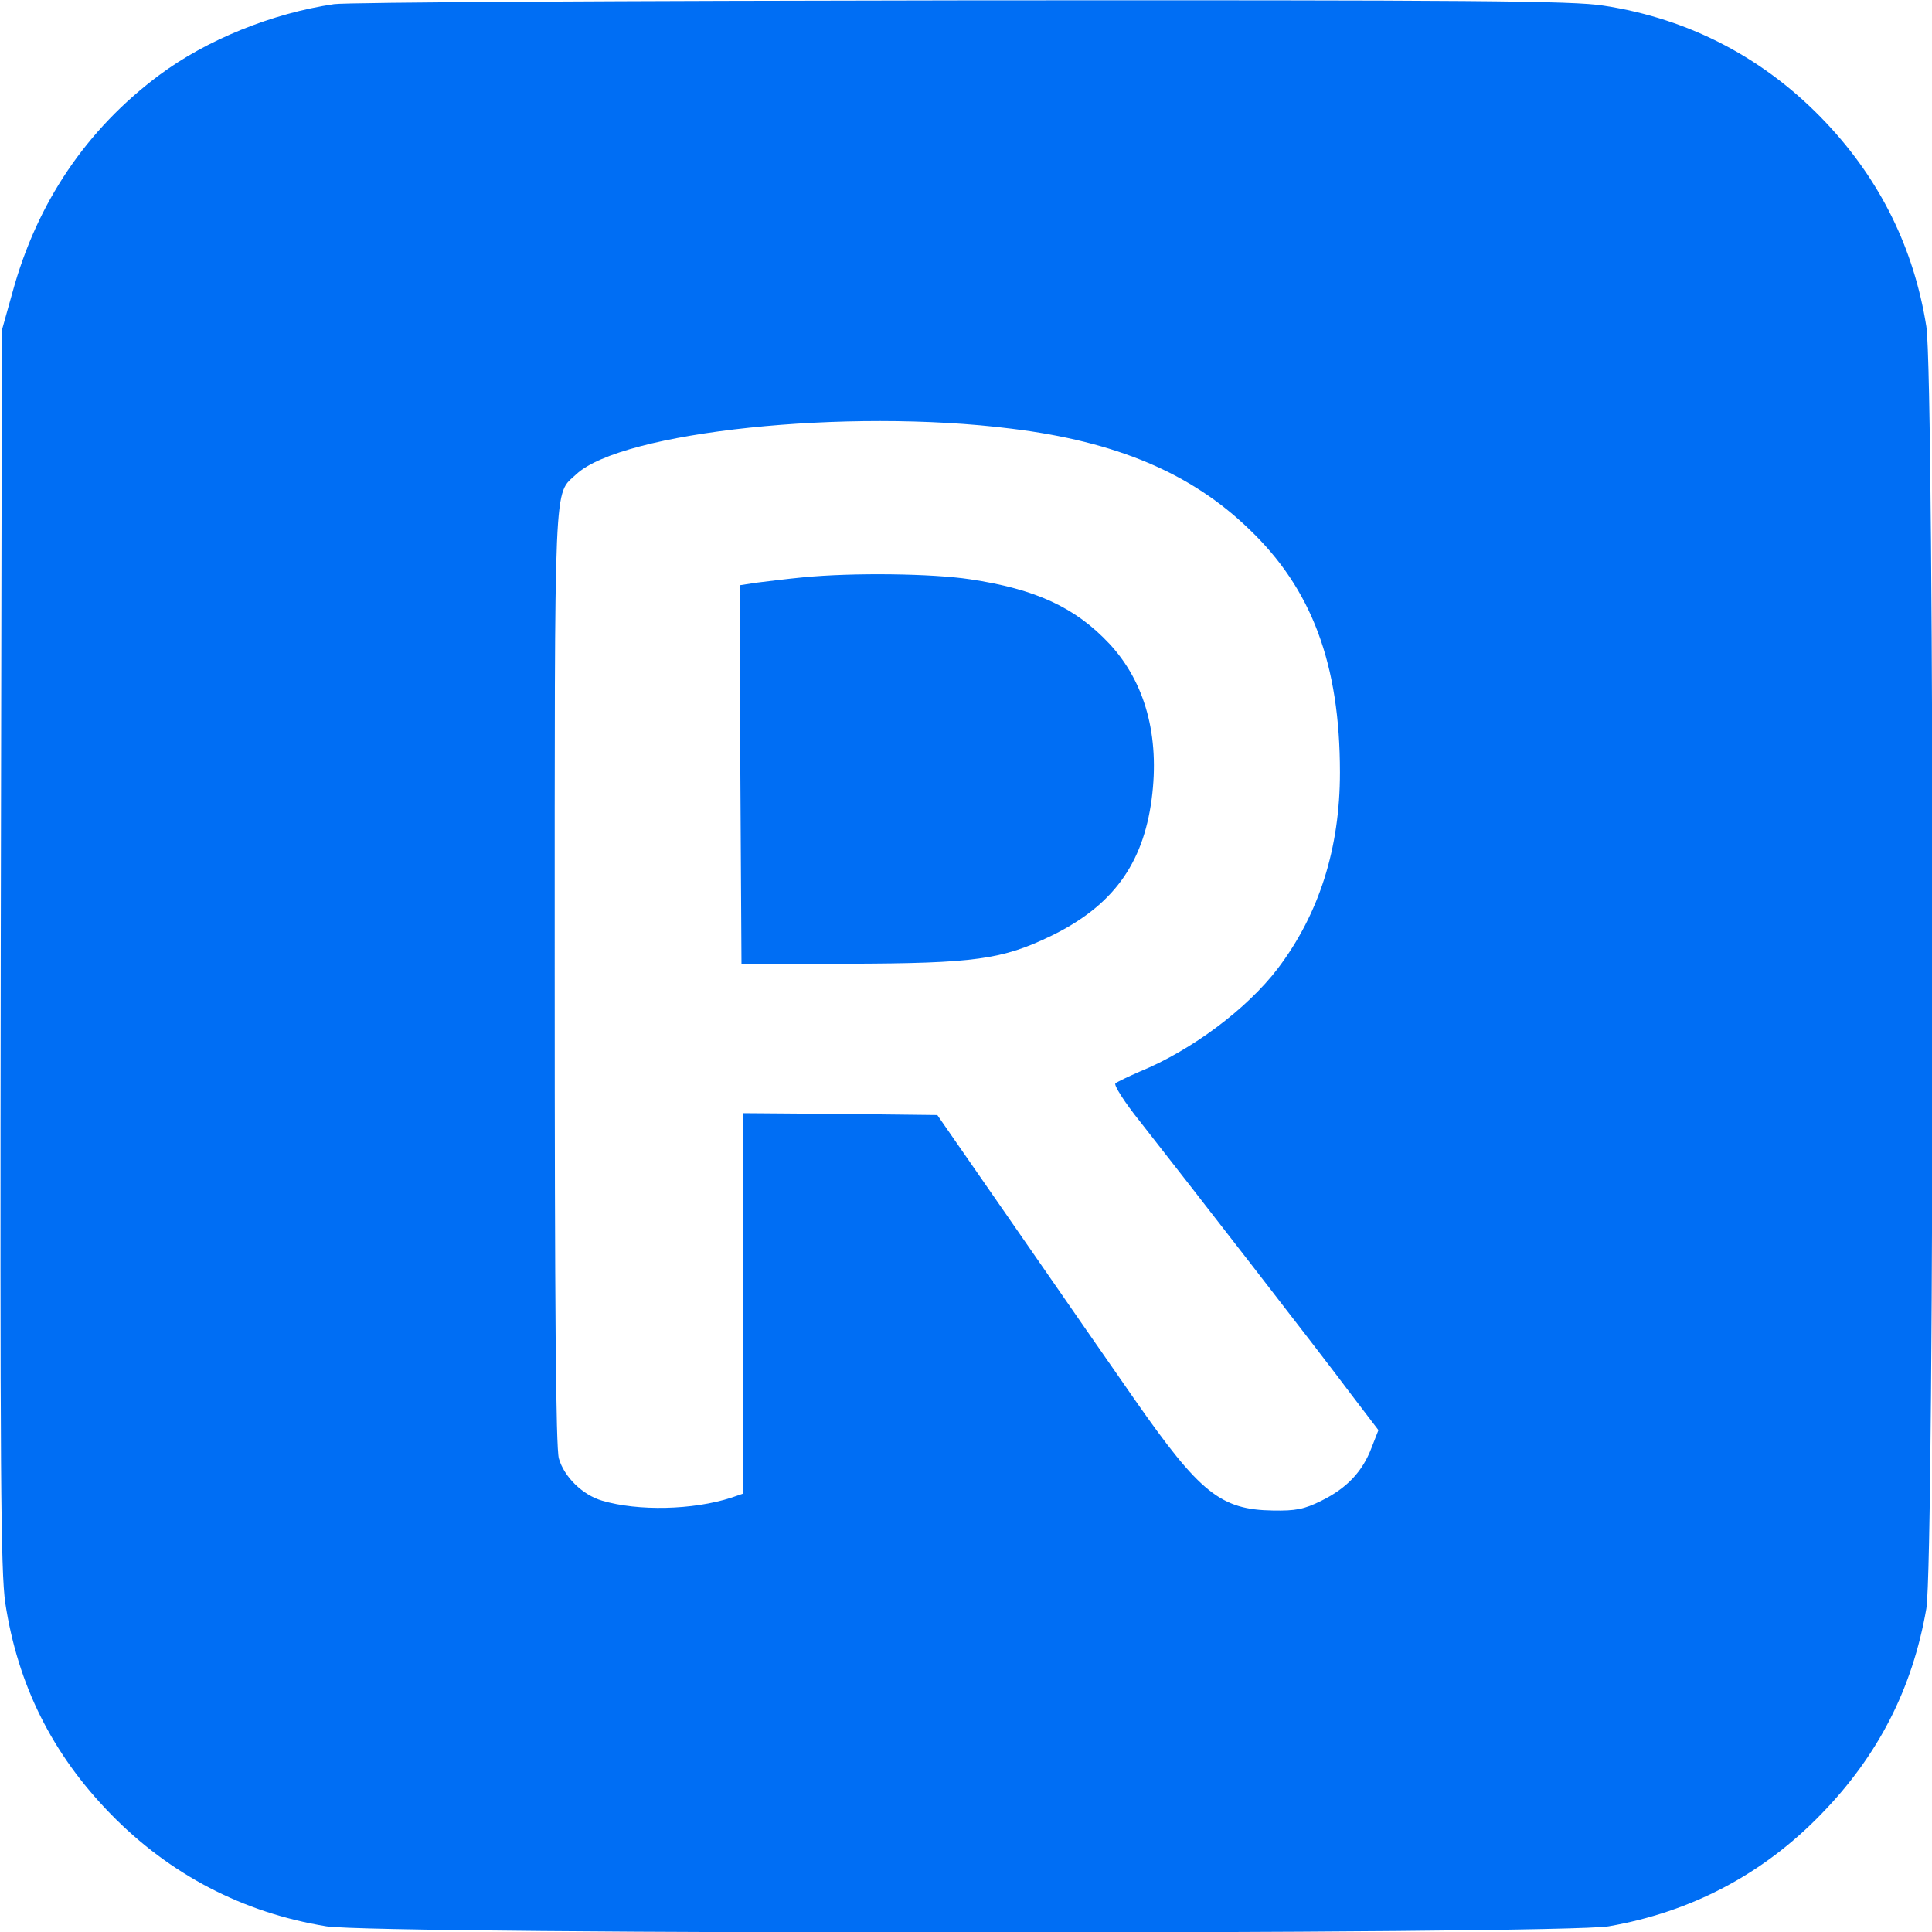
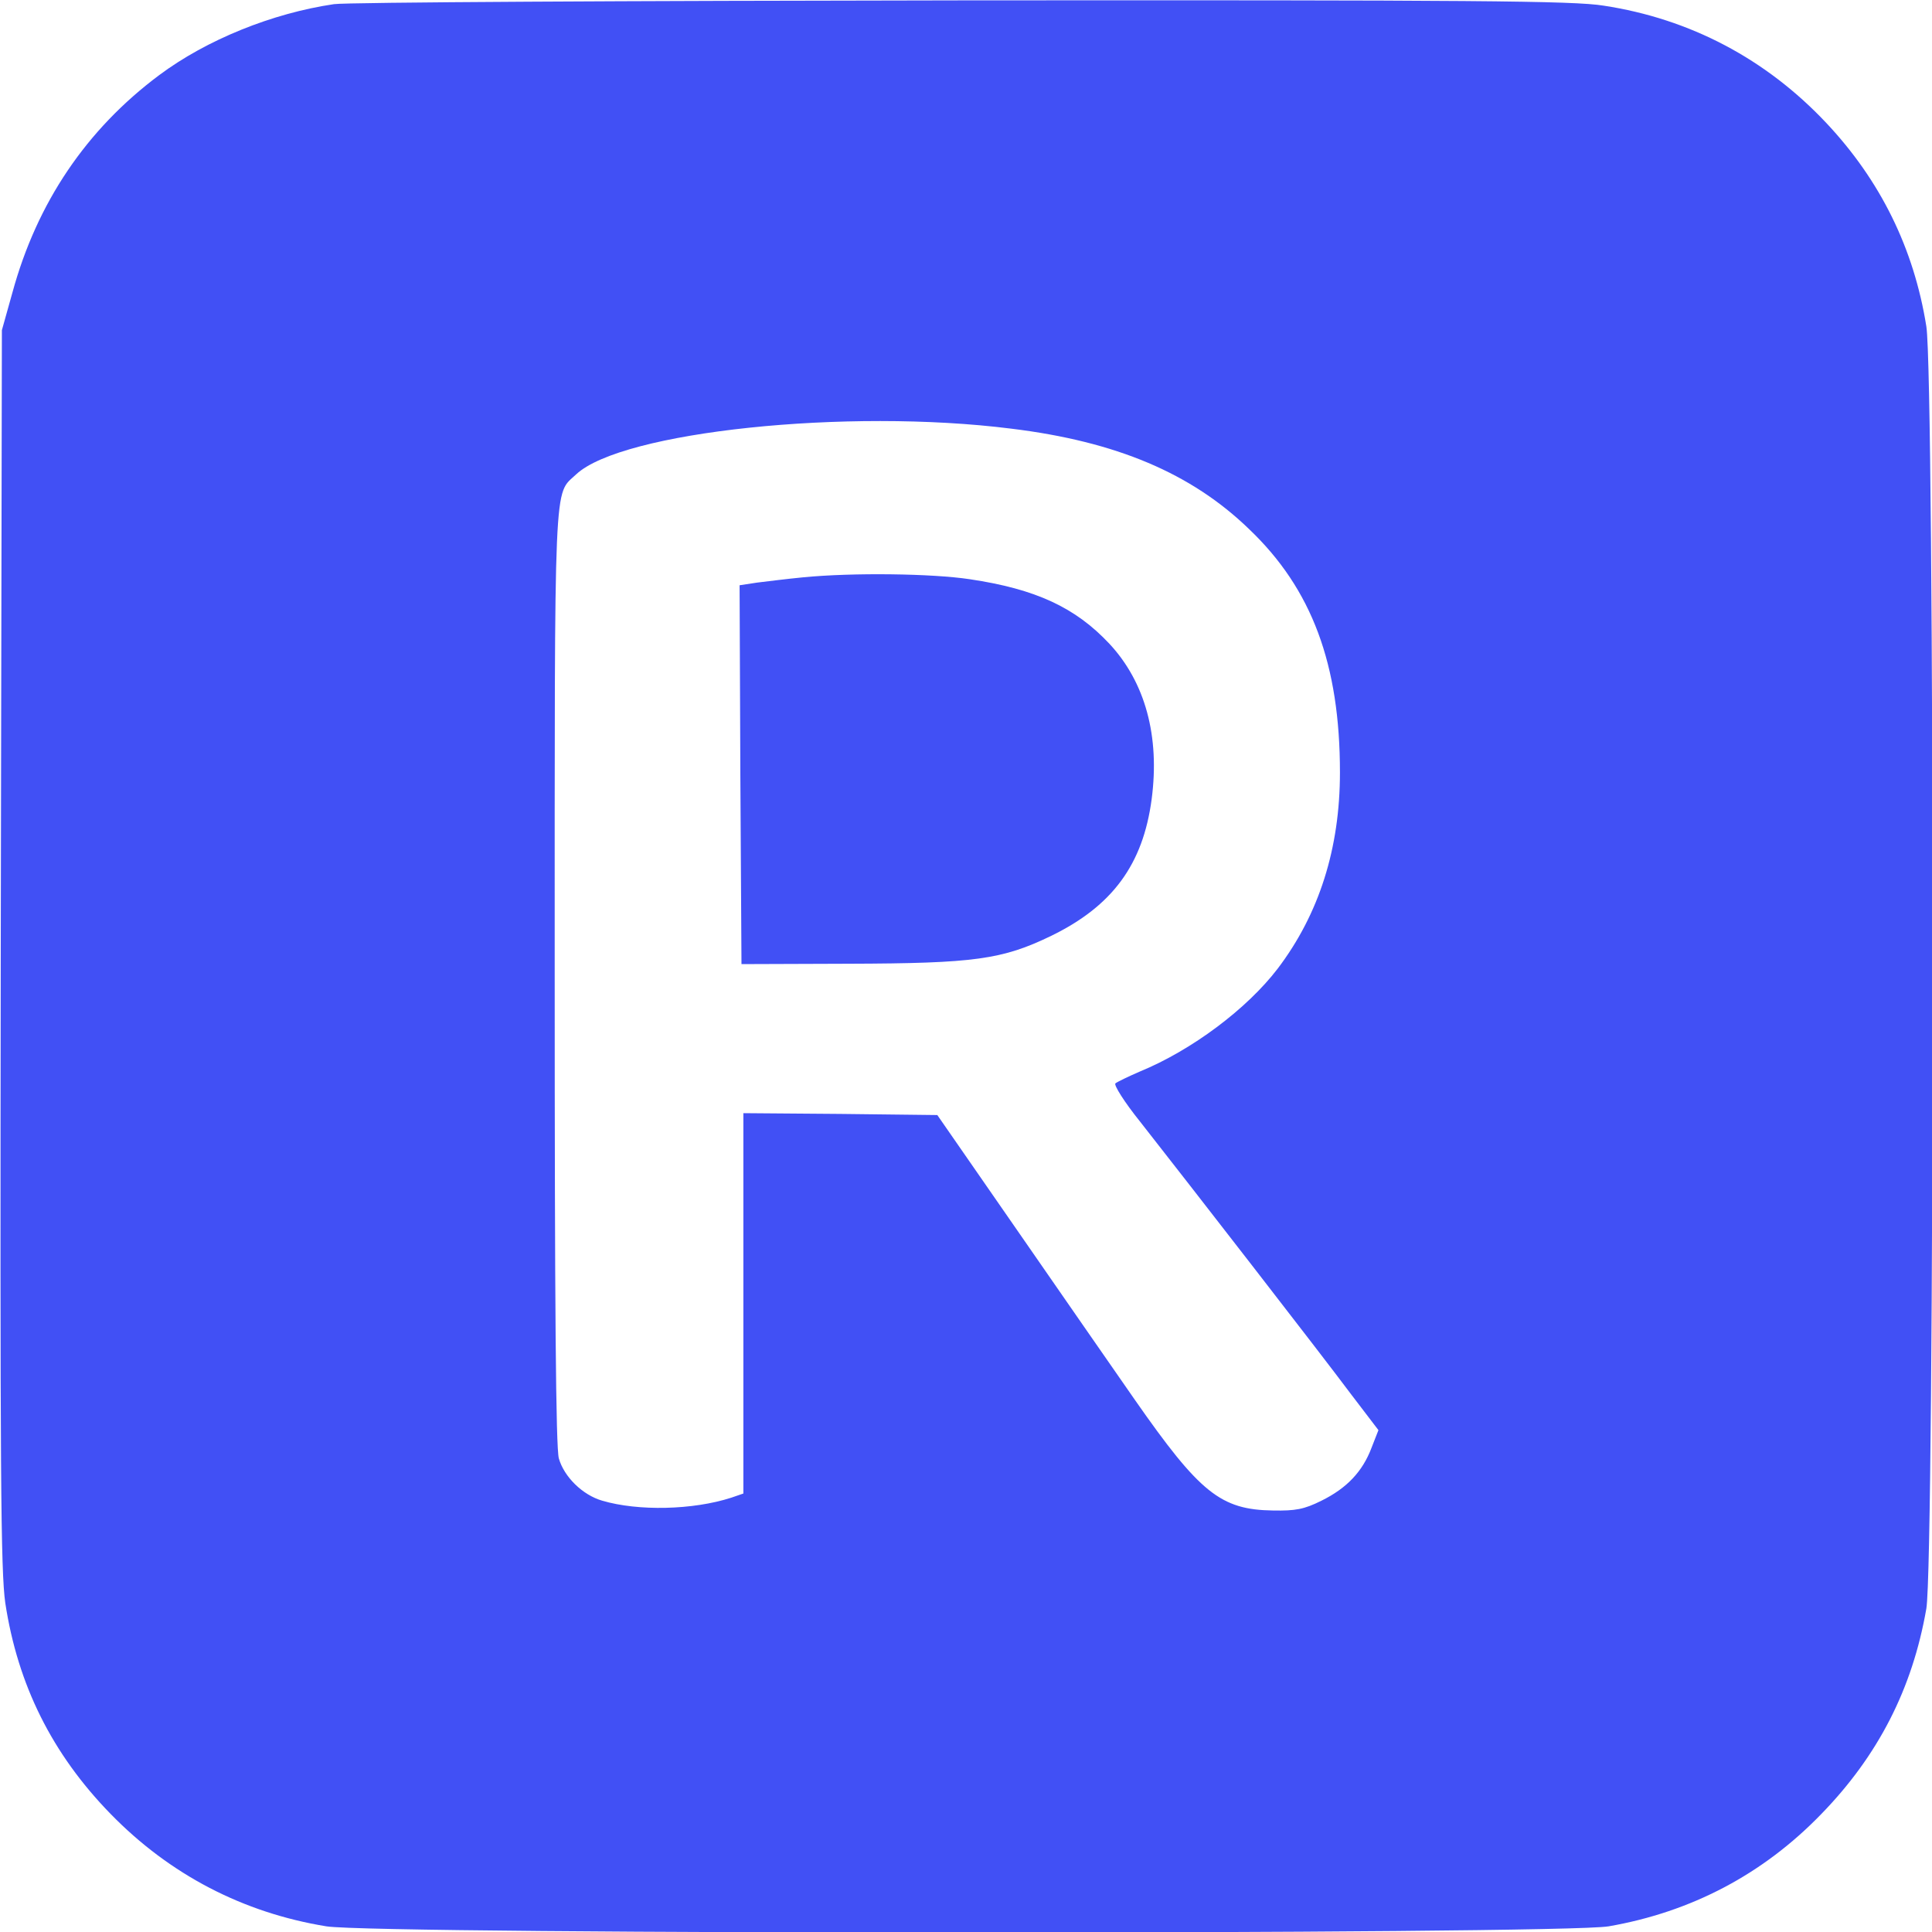
<svg xmlns="http://www.w3.org/2000/svg" viewBox="0 0 512 512" height="48" width="48">
-   <path d="M88.5 1.1c-16.3 2.4-33.7 9.4-46.3 18.8C22.9 34.3 9.8 53.7 3.3 77.5l-2.8 10-.3 163.7C0 391 .2 416.4 1.4 424.8c3.3 21.7 12.4 40 27.9 55.9 15.7 16.1 35.1 26.2 57.2 29.8 13.6 2.2 327.1 2.2 339.8 0 21.9-3.8 40.9-13.8 56.3-29.7 15.1-15.5 24.2-33.2 27.9-54.5 2.2-12.7 2.2-326.2 0-339.8-3.3-20.7-12.2-38.7-26.5-53.9-16-17-36.1-27.6-59-31.1C417 .2 390.6 0 255 .1c-88.3.1-163.2.5-166.5 1zM268 113.6c27.8 3.4 47.7 11.8 63 26.6 16.7 15.9 24.1 35.9 24.1 64.5 0 20.1-5.5 37.5-16.5 52-8.1 10.6-22.7 21.6-36.6 27.3-3 1.3-5.9 2.7-6.4 3.1-.5.4 2.4 5 6.5 10.1 12.8 16.3 48.2 61.9 55.8 72.1l7.4 9.7-1.8 4.6c-2.4 6.4-6.6 10.8-13.3 14.1-4.6 2.3-6.9 2.7-12.8 2.6-13.9-.2-19.4-4.6-36.7-29.4-5.9-8.5-20.1-28.9-31.5-45.4l-20.8-30-25.7-.3-25.7-.2v100.8l-3.2 1.1c-10.2 3.3-24.7 3.6-34.2.8-5.2-1.5-10.1-6.3-11.5-11.2-.8-2.8-1.1-40.4-1.1-127.8 0-134.9-.3-127.3 5.7-133 12.1-11.3 71.7-17.6 115.3-12.1z" fill="#006ef4" />
-   <path d="M212.8 153c-4.2.4-9.7 1.1-12.2 1.4l-4.6.7.2 50.2.3 50.2 28.5-.1c33.2-.1 40.6-1.1 53.6-7.4 16.2-7.9 24.3-18.9 26.6-36.2 2.2-16.7-1.7-31-11.2-41.2-9-9.6-19.5-14.5-37-17.1-9.9-1.5-30.9-1.8-44.2-.5z" fill="#006ef4" />
+   <path d="M88.5 1.1c-16.3 2.4-33.7 9.4-46.3 18.8C22.9 34.3 9.8 53.7 3.3 77.5l-2.8 10-.3 163.7C0 391 .2 416.4 1.4 424.8c3.3 21.7 12.4 40 27.9 55.9 15.7 16.1 35.1 26.2 57.2 29.8 13.6 2.2 327.1 2.2 339.8 0 21.9-3.8 40.9-13.8 56.3-29.7 15.1-15.5 24.2-33.2 27.9-54.5 2.2-12.7 2.2-326.2 0-339.8-3.3-20.7-12.2-38.7-26.5-53.9-16-17-36.1-27.6-59-31.1C417 .2 390.6 0 255 .1c-88.3.1-163.2.5-166.5 1zM268 113.6c27.8 3.4 47.7 11.8 63 26.6 16.7 15.9 24.1 35.9 24.1 64.5 0 20.1-5.5 37.5-16.5 52-8.1 10.6-22.7 21.6-36.6 27.3-3 1.3-5.9 2.7-6.4 3.1-.5.4 2.4 5 6.5 10.1 12.8 16.3 48.2 61.9 55.8 72.1l7.4 9.7-1.8 4.6c-2.4 6.4-6.6 10.8-13.3 14.1-4.6 2.3-6.9 2.7-12.8 2.6-13.9-.2-19.4-4.6-36.7-29.4-5.9-8.5-20.1-28.9-31.5-45.4l-20.8-30-25.7-.3-25.7-.2v100.8l-3.2 1.1c-10.2 3.3-24.7 3.6-34.2.8-5.2-1.5-10.1-6.3-11.5-11.2-.8-2.8-1.1-40.4-1.1-127.8 0-134.9-.3-127.3 5.7-133 12.1-11.3 71.7-17.6 115.3-12.1z" fill="#4150f5" />
+   <path d="M212.8 153c-4.2.4-9.7 1.1-12.2 1.4l-4.6.7.2 50.2.3 50.2 28.5-.1c33.2-.1 40.6-1.1 53.6-7.4 16.2-7.9 24.3-18.9 26.6-36.2 2.2-16.7-1.7-31-11.2-41.2-9-9.6-19.5-14.5-37-17.1-9.9-1.5-30.9-1.8-44.2-.5z" fill="#4150f5" />
</svg>
